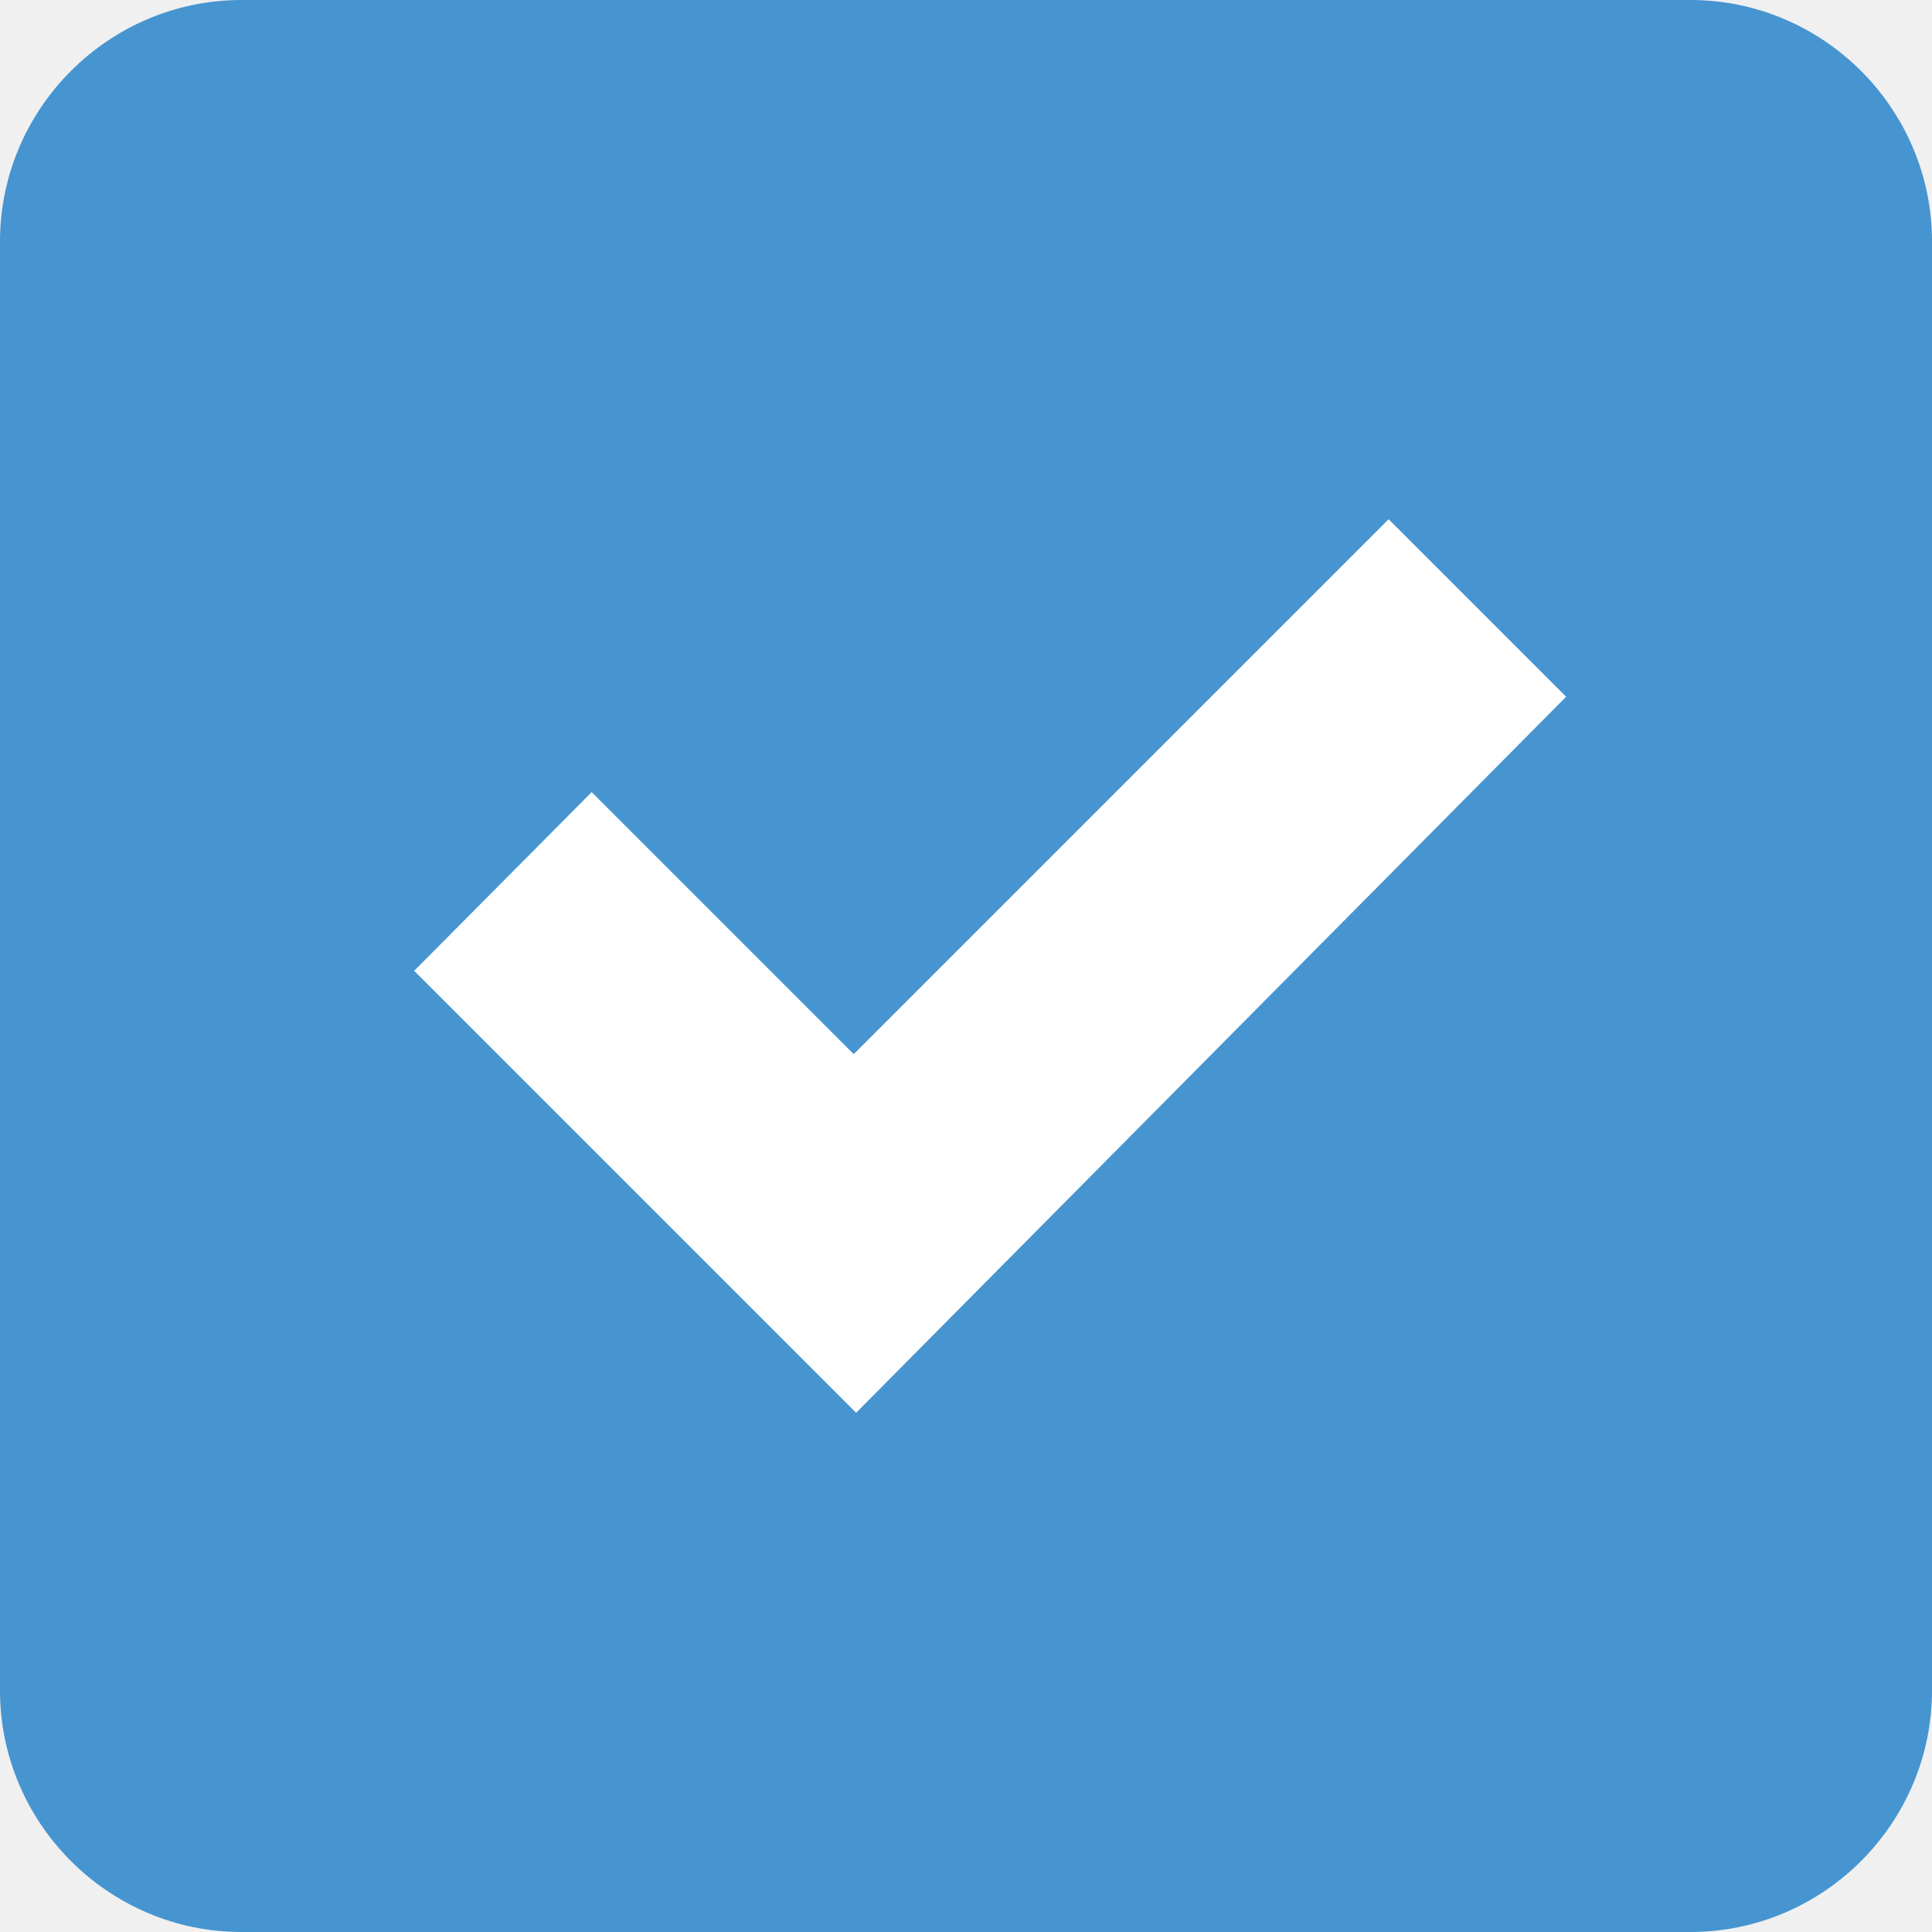
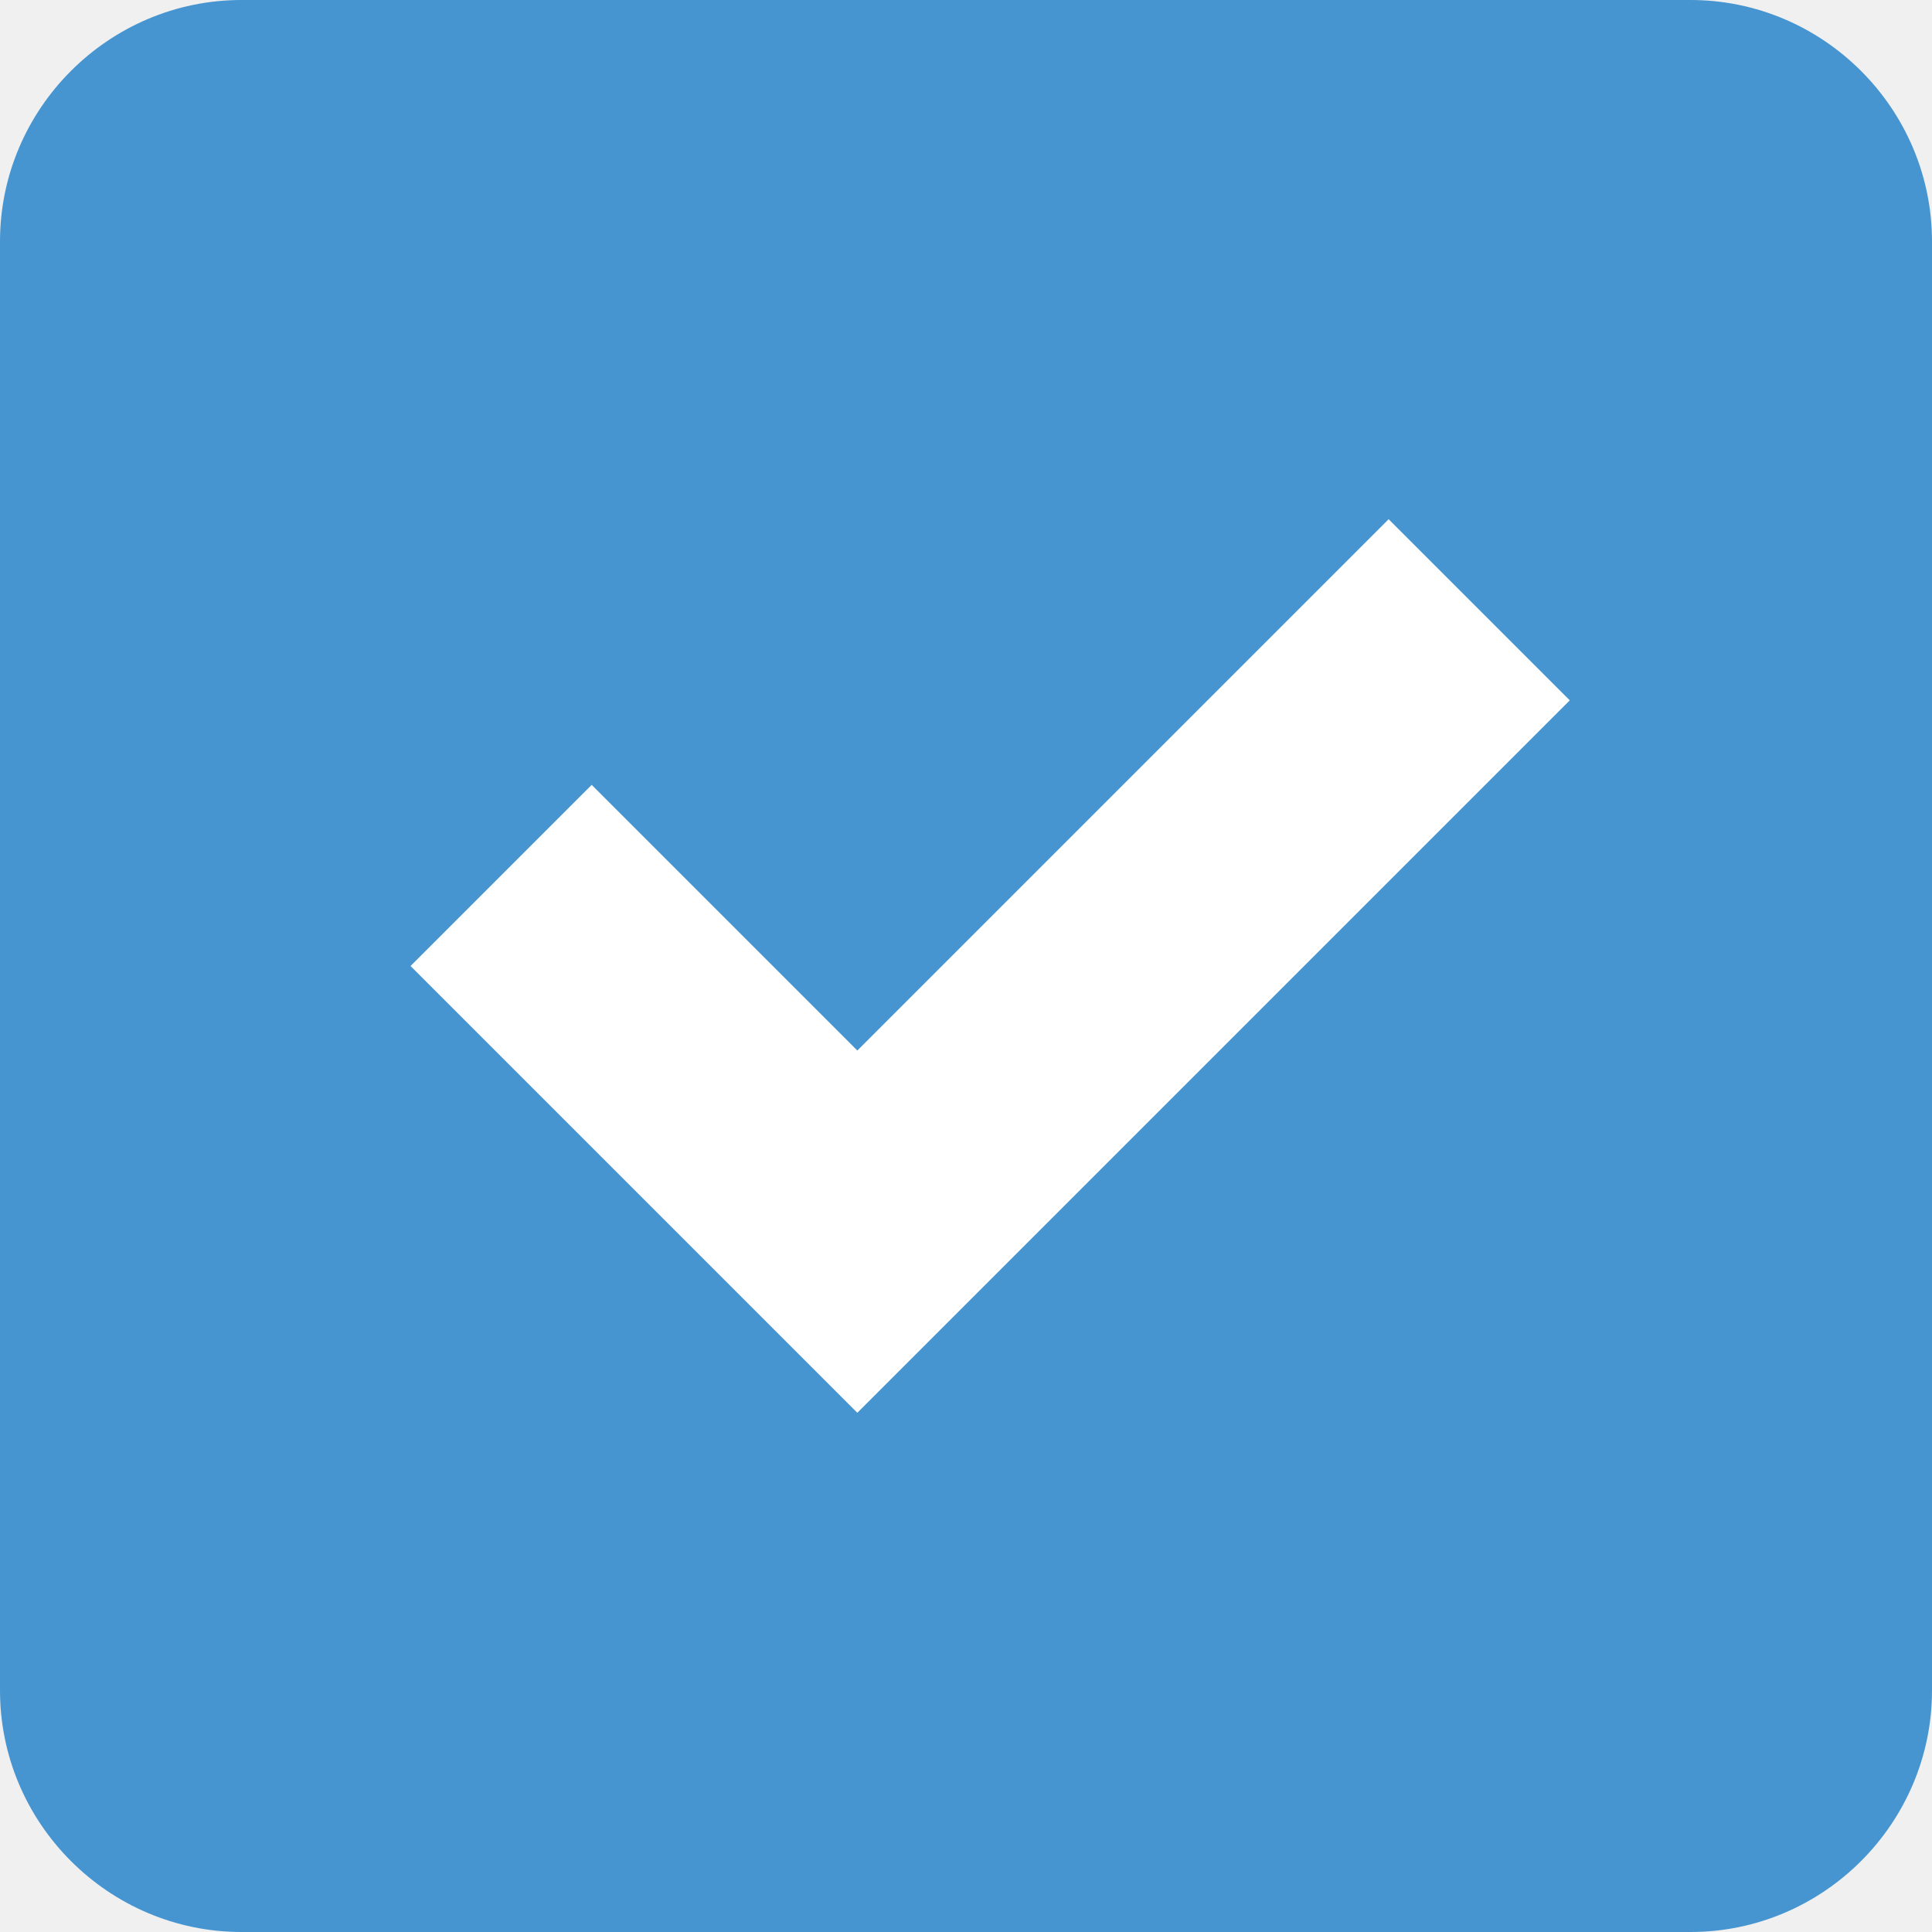
- <svg xmlns="http://www.w3.org/2000/svg" version="1.1" id="Layer_1" x="0px" y="0px" viewBox="0 0 16 16" enable-background="new 0 0 16 16" xml:space="preserve">
+ <svg xmlns="http://www.w3.org/2000/svg" version="1.1" id="Layer_1" x="0px" y="0px" width="16px" height="16px" viewBox="-631 393 16 16" style="enable-background:new -631 393 16 16;" xml:space="preserve">
+   <style type="text/css">
+ 	.st0{fill:#4695D1;}
+ 	.st1{fill:#FFFFFF;}
+ </style>
  <g>
-     <path fill-rule="evenodd" clip-rule="evenodd" fill="#4695D1" d="M2,0h12c1.1,0,2,0.9,2,2v12c0,1.1-0.9,2-2,2H2c-1.1,0-2-0.9-2-2V2   C0,0.9,0.9,0,2,0z" />
+     <path class="st0" d="M-629,393h12c1.1,0,2,0.9,2,2v12c0,1.1-0.9,2-2,2h-12c-1.1,0-2-0.9-2-2v-12C-631,393.9-630.1,393-629,393z" />
  </g>
-   <path fill="#FFFFFF" d="M7.09,11.7L3.43,8.04L4.9,6.56l2.17,2.17L11.5,4.3l1.47,1.47L7.09,11.7z" />
+   <path class="st1" d="M-623.9,404.7l-3.7-3.7l1.5-1.5l2.2,2.2l4.4-4.4l1.5,1.5L-623.9,404.7z" />
</svg>
